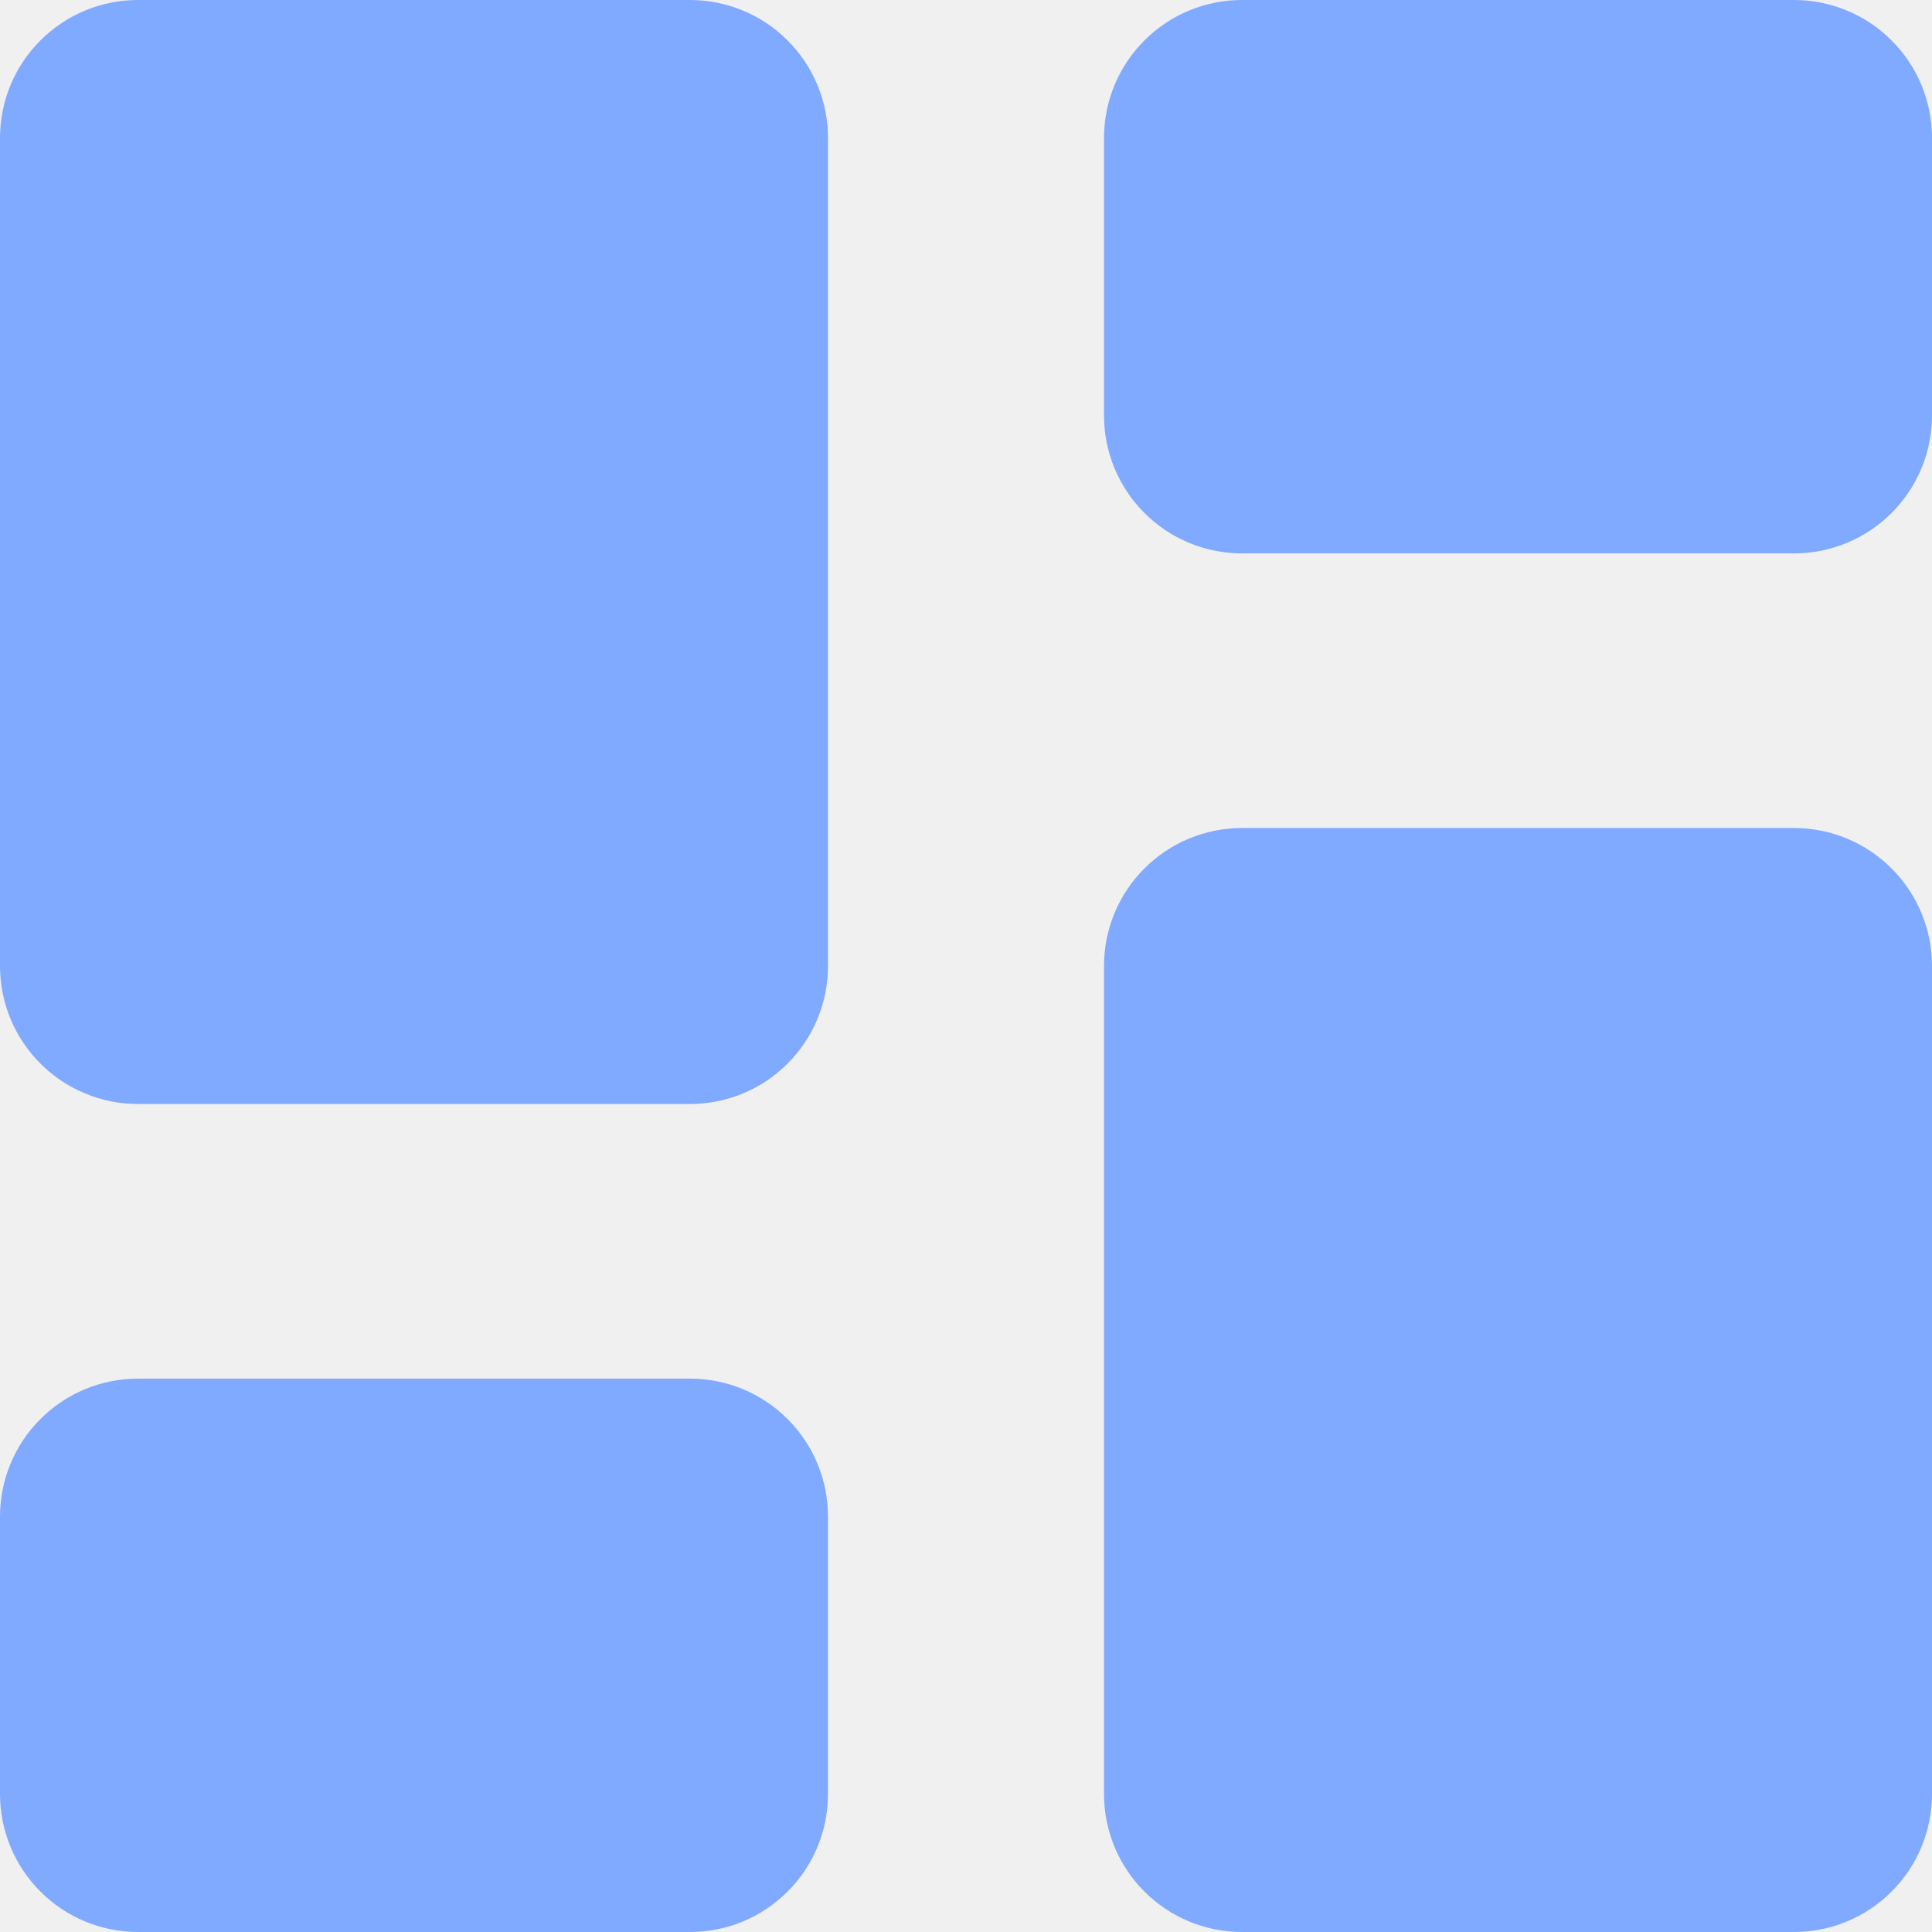
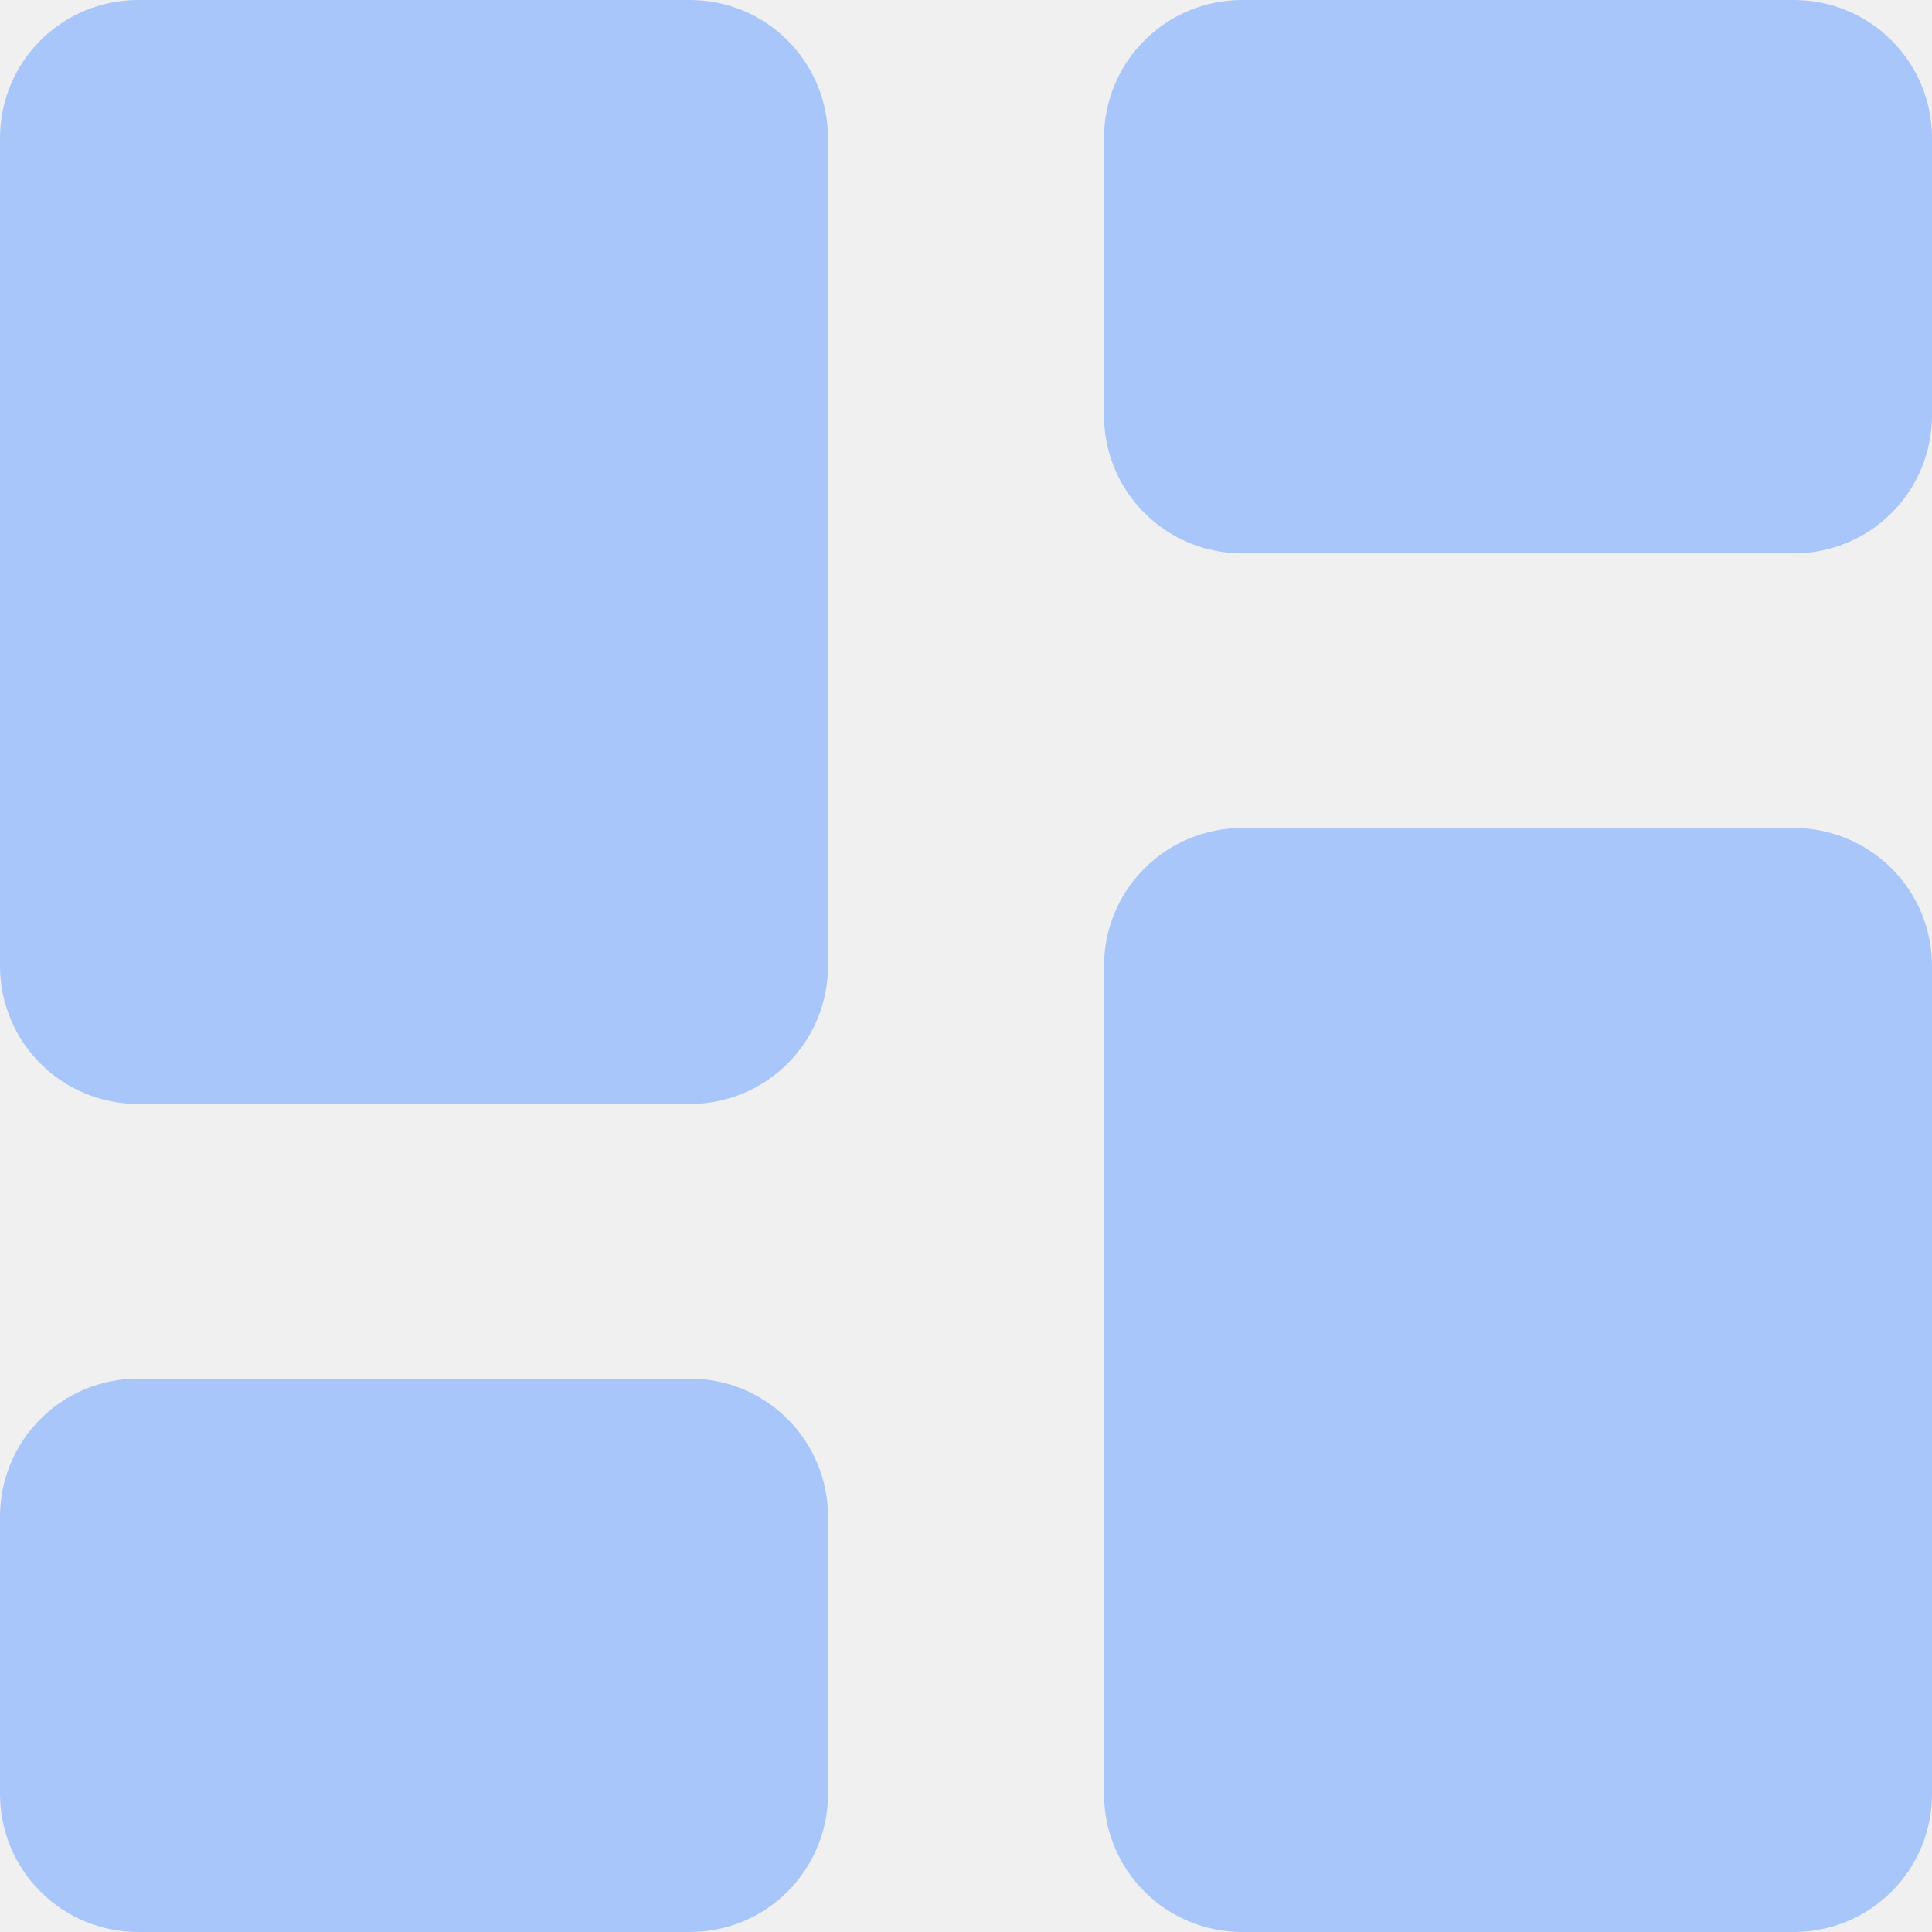
<svg xmlns="http://www.w3.org/2000/svg" width="14" height="14" viewBox="0 0 14 14" fill="none">
  <g id="dashboard-select" clip-path="url(#clip0_2091_1668)">
-     <path id="Vector" fill-rule="evenodd" clip-rule="evenodd" d="M1 0C0.735 0 0.48 0.105 0.293 0.293C0.105 0.48 0 0.735 0 1L0 7C0 7.265 0.105 7.52 0.293 7.707C0.48 7.895 0.735 8 1 8H5C5.265 8 5.52 7.895 5.707 7.707C5.895 7.52 6 7.265 6 7V1C6 0.735 5.895 0.48 5.707 0.293C5.52 0.105 5.265 0 5 0L1 0ZM8 1C8 0.735 8.105 0.48 8.293 0.293C8.48 0.105 8.735 0 9 0L13 0C13.265 0 13.52 0.105 13.707 0.293C13.895 0.48 14 0.735 14 1V3.01C14 3.275 13.895 3.53 13.707 3.717C13.52 3.905 13.265 4.01 13 4.01H9C8.735 4.01 8.48 3.905 8.293 3.717C8.105 3.53 8 3.275 8 3.01V1ZM8 7C8 6.735 8.105 6.48 8.293 6.293C8.48 6.105 8.735 6 9 6H13C13.265 6 13.52 6.105 13.707 6.293C13.895 6.48 14 6.735 14 7V13C14 13.265 13.895 13.52 13.707 13.707C13.52 13.895 13.265 14 13 14H9C8.735 14 8.48 13.895 8.293 13.707C8.105 13.52 8 13.265 8 13V7ZM0 10.99C0 10.725 0.105 10.47 0.293 10.283C0.48 10.095 0.735 9.99 1 9.99H5C5.265 9.99 5.52 10.095 5.707 10.283C5.895 10.47 6 10.725 6 10.99V13C6 13.265 5.895 13.52 5.707 13.707C5.52 13.895 5.265 14 5 14H1C0.735 14 0.48 13.895 0.293 13.707C0.105 13.52 0 13.265 0 13V10.99Z" fill="hsl(220, 100%, 75%)" />
+     <path id="Vector" fill-rule="evenodd" clip-rule="evenodd" d="M1 0C0.735 0 0.48 0.105 0.293 0.293C0.105 0.48 0 0.735 0 1L0 7C0 7.265 0.105 7.52 0.293 7.707C0.48 7.895 0.735 8 1 8H5C5.265 8 5.52 7.895 5.707 7.707C5.895 7.52 6 7.265 6 7V1C6 0.735 5.895 0.48 5.707 0.293C5.52 0.105 5.265 0 5 0L1 0ZM8 1C8 0.735 8.105 0.48 8.293 0.293C8.48 0.105 8.735 0 9 0L13 0C13.265 0 13.52 0.105 13.707 0.293C13.895 0.48 14 0.735 14 1V3.01C14 3.275 13.895 3.53 13.707 3.717C13.52 3.905 13.265 4.01 13 4.01H9C8.735 4.01 8.48 3.905 8.293 3.717C8.105 3.53 8 3.275 8 3.01V1ZM8 7C8 6.735 8.105 6.48 8.293 6.293C8.48 6.105 8.735 6 9 6H13C13.265 6 13.52 6.105 13.707 6.293C13.895 6.48 14 6.735 14 7V13C14 13.265 13.895 13.52 13.707 13.707C13.52 13.895 13.265 14 13 14H9C8.735 14 8.48 13.895 8.293 13.707C8.105 13.52 8 13.265 8 13V7ZM0 10.99C0 10.725 0.105 10.47 0.293 10.283C0.48 10.095 0.735 9.99 1 9.99H5C5.265 9.99 5.52 10.095 5.707 10.283C5.895 10.47 6 10.725 6 10.99V13C6 13.265 5.895 13.52 5.707 13.707C5.52 13.895 5.265 14 5 14H1C0.735 14 0.48 13.895 0.293 13.707C0.105 13.52 0 13.265 0 13V10.99Z" fill="hsl(218, 89%, 82%)" />
  </g>
  <defs>
    <clipPath id="clip0_2091_1668">
      <rect width="14" height="14" fill="white" />
    </clipPath>
  </defs>
</svg>
